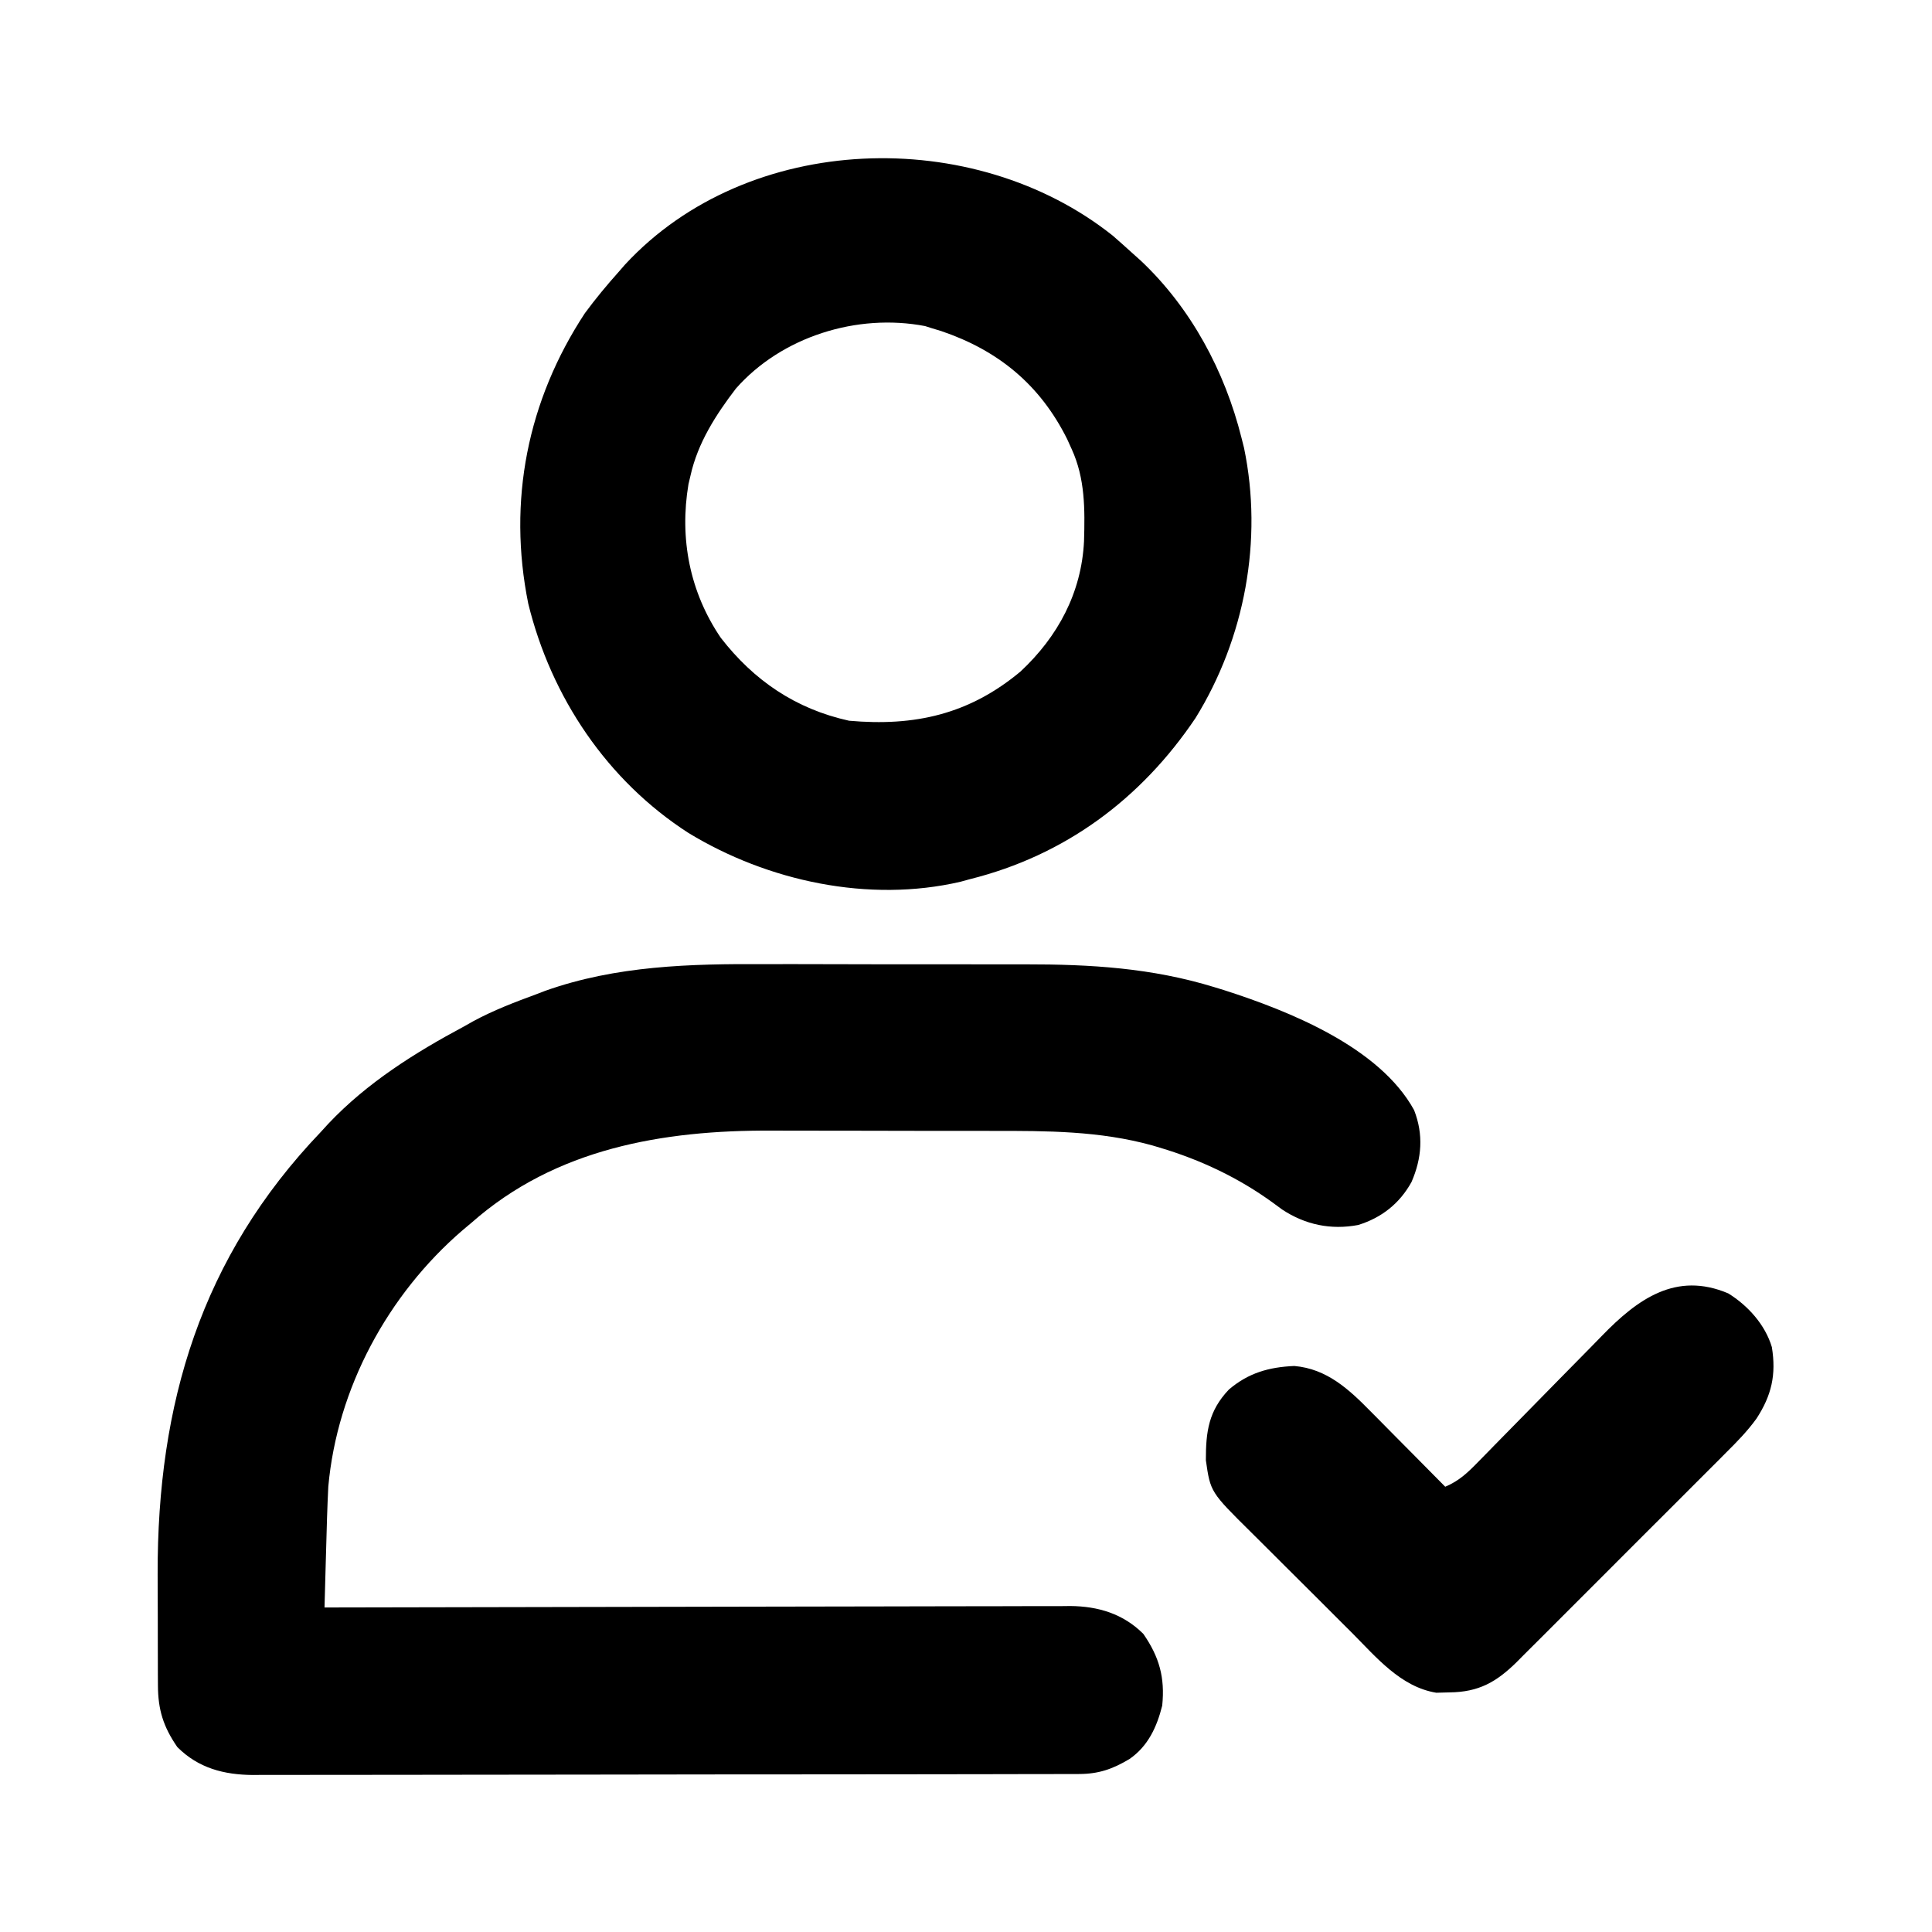
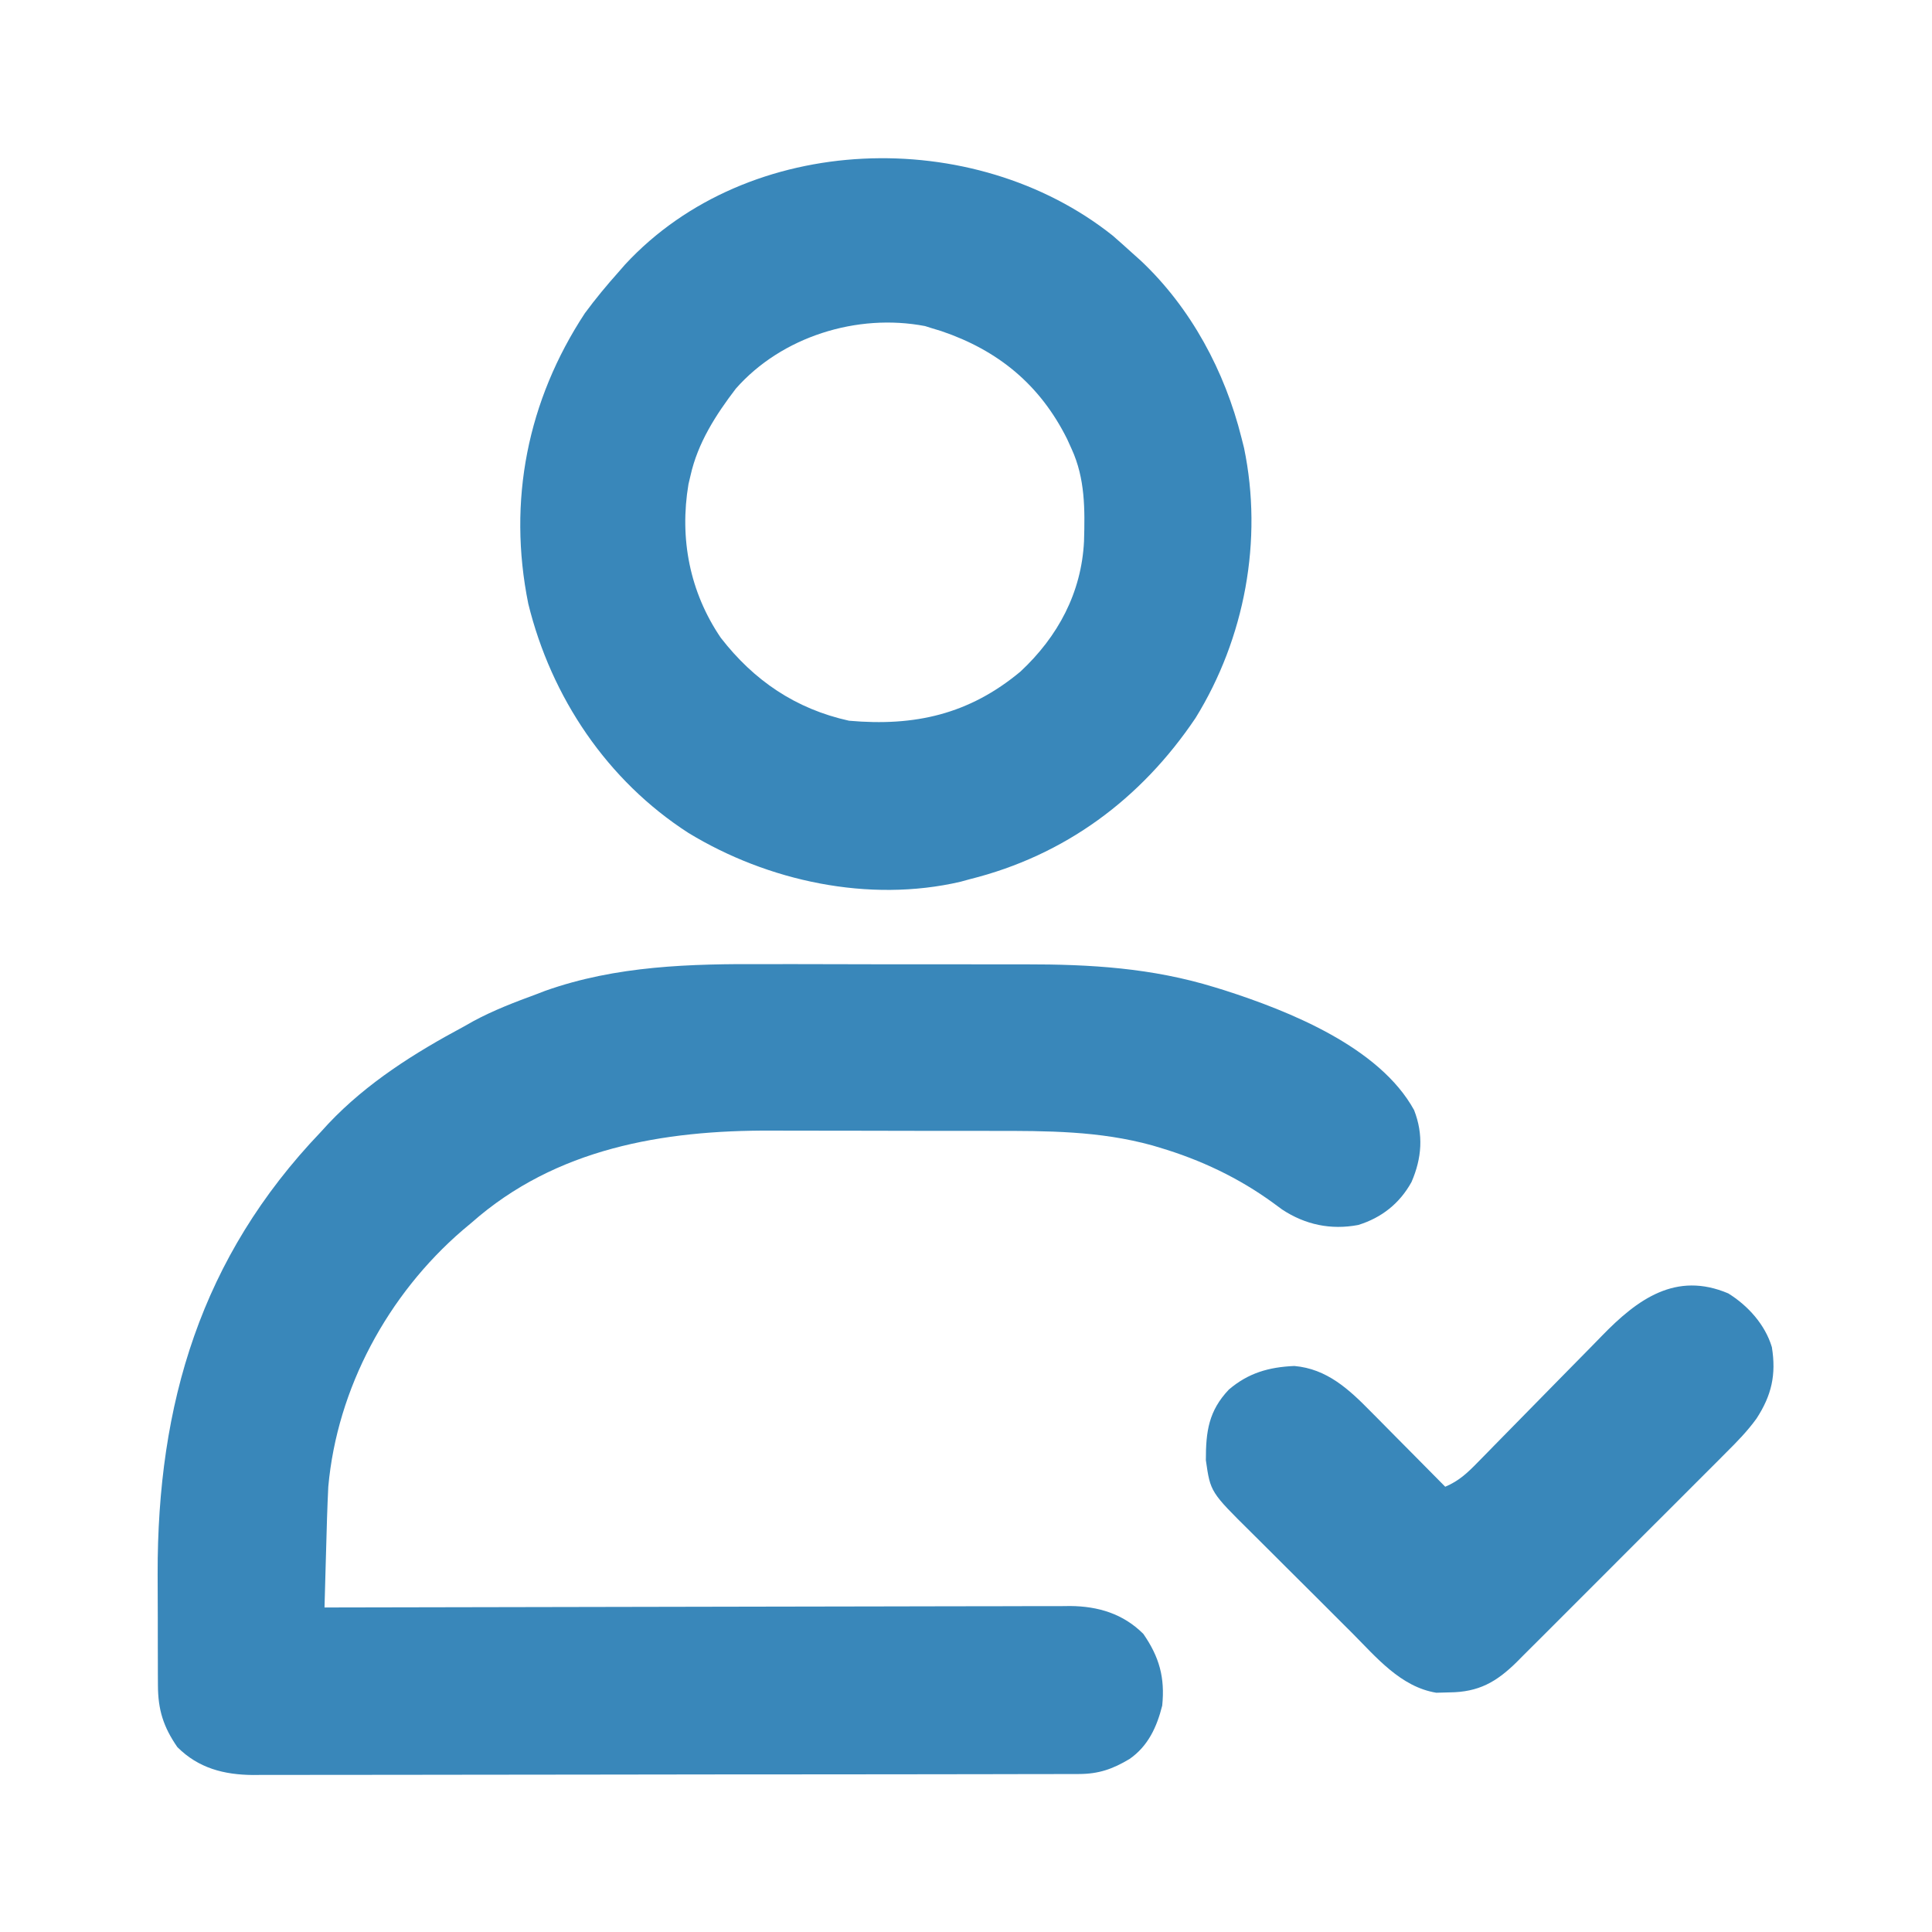
<svg xmlns="http://www.w3.org/2000/svg" version="1.1" width="512" height="512">
-   <path d="M0 0 C2.618 -0 5.237 -0.002 7.855 -0.004 C13.301 -0.007 18.748 0.006 24.195 0.03 C30.441 0.056 36.687 0.058 42.933 0.046 C49.016 0.035 55.098 0.042 61.181 0.056 C63.738 0.06 66.294 0.061 68.851 0.057 C86.195 0.042 102.386 0.993 119.074 6.121 C120.314 6.502 120.314 6.502 121.58 6.89 C138.928 12.451 162.799 22.016 171.949 38.684 C174.476 45.168 174.011 51.42 171.262 57.746 C168.141 63.408 163.326 67.232 157.121 69.133 C149.876 70.502 143.081 69.061 136.965 65.02 C136.197 64.455 135.428 63.89 134.637 63.309 C125.494 56.635 115.345 51.849 104.512 48.621 C103.553 48.335 103.553 48.335 102.574 48.042 C88.562 44.171 74.669 44.185 60.25 44.195 C58.025 44.191 55.8 44.187 53.575 44.182 C48.926 44.175 44.277 44.175 39.628 44.18 C33.719 44.186 27.81 44.169 21.901 44.146 C17.309 44.131 12.716 44.13 8.123 44.134 C5.947 44.133 3.771 44.128 1.595 44.118 C-27.135 44 -55.529 48.832 -77.801 68.496 C-78.606 69.172 -79.412 69.847 -80.242 70.543 C-99.994 87.551 -113.457 112.375 -115.801 138.496 C-116.073 144.011 -116.226 149.527 -116.371 155.047 C-116.414 156.548 -116.457 158.05 -116.5 159.551 C-116.605 163.2 -116.704 166.848 -116.801 170.496 C-115.757 170.493 -114.713 170.491 -113.637 170.488 C-88.232 170.421 -62.826 170.372 -37.42 170.341 C-25.134 170.325 -12.848 170.304 -0.562 170.27 C10.146 170.24 20.855 170.221 31.564 170.214 C37.234 170.21 42.904 170.201 48.573 170.179 C53.912 170.159 59.25 170.152 64.588 170.157 C66.546 170.156 68.504 170.15 70.461 170.138 C73.138 170.124 75.815 170.127 78.493 170.135 C79.263 170.127 80.033 170.118 80.827 170.109 C88.205 170.17 94.852 172.149 100.199 177.496 C104.435 183.62 105.954 189.069 105.199 196.496 C103.784 202.148 101.451 207.247 96.527 210.652 C92.028 213.344 88.326 214.618 83.137 214.628 C81.931 214.633 81.931 214.633 80.7 214.639 C79.823 214.638 78.945 214.637 78.04 214.637 C77.103 214.64 76.166 214.642 75.201 214.646 C72.054 214.654 68.906 214.656 65.759 214.657 C63.505 214.662 61.252 214.667 58.998 214.672 C52.87 214.685 46.742 214.692 40.613 214.696 C36.785 214.699 32.957 214.703 29.129 214.708 C18.526 214.72 7.923 214.73 -2.68 214.734 C-3.358 214.734 -4.036 214.734 -4.735 214.734 C-5.415 214.735 -6.095 214.735 -6.796 214.735 C-8.174 214.735 -9.552 214.736 -10.93 214.736 C-11.613 214.737 -12.297 214.737 -13.001 214.737 C-24.072 214.741 -35.144 214.758 -46.215 214.782 C-57.588 214.805 -68.961 214.818 -80.333 214.819 C-86.716 214.82 -93.099 214.826 -99.482 214.844 C-105.487 214.86 -111.492 214.862 -117.497 214.854 C-119.699 214.853 -121.902 214.857 -124.105 214.867 C-127.115 214.88 -130.124 214.874 -133.134 214.864 C-134.003 214.872 -134.872 214.88 -135.767 214.888 C-143.433 214.826 -150.206 213.091 -155.801 207.496 C-159.506 202.139 -160.92 197.611 -160.946 191.171 C-160.952 190.105 -160.959 189.039 -160.965 187.941 C-160.966 186.79 -160.968 185.639 -160.969 184.453 C-160.972 183.256 -160.975 182.059 -160.979 180.826 C-160.984 178.285 -160.986 175.744 -160.986 173.202 C-160.988 169.369 -161.006 165.535 -161.025 161.701 C-161.131 116.483 -149.534 77.691 -117.801 44.496 C-117.132 43.764 -116.463 43.032 -115.773 42.277 C-105.515 31.427 -92.883 23.496 -79.801 16.496 C-78.615 15.825 -78.615 15.825 -77.406 15.141 C-72.004 12.217 -66.304 10.053 -60.551 7.934 C-59.82 7.652 -59.09 7.371 -58.337 7.082 C-39.444 0.374 -19.814 -0.097 0 0 Z " fill="#000000" transform="translate(202.8008,255.5039)" />
-   <path d="M0 0 C1.727 1.5 3.436 3.02 5.125 4.562 C5.904 5.26 6.682 5.957 7.484 6.676 C20.759 19.195 29.73 35.96 34.125 53.562 C34.351 54.456 34.576 55.349 34.809 56.27 C39.873 80.685 35.013 106.715 21.961 127.832 C7.495 149.346 -12.7 164.285 -37.875 170.562 C-38.692 170.787 -39.51 171.011 -40.352 171.242 C-64.646 176.872 -91.399 171.102 -112.424 158.304 C-133.985 144.42 -148.794 122.326 -154.875 97.562 C-160.391 70.266 -155.082 43.706 -139.875 20.562 C-137.046 16.728 -134.053 13.112 -130.875 9.562 C-130.325 8.93 -129.774 8.297 -129.207 7.645 C-96.514 -27.632 -36.773 -29.275 0 0 Z M-99.875 40.562 C-105.18 47.505 -109.956 54.944 -111.875 63.562 C-112.055 64.323 -112.236 65.084 -112.422 65.867 C-114.847 80.29 -112.086 94.463 -103.875 106.562 C-95.079 117.926 -84.008 125.442 -69.875 128.562 C-52.474 130.109 -38.07 126.891 -24.438 115.531 C-14.491 106.257 -8.268 94.624 -7.598 81 C-7.351 72.541 -7.289 64.387 -10.875 56.562 C-11.277 55.676 -11.679 54.789 -12.094 53.875 C-19.284 39.494 -30.336 30.414 -45.465 25.289 C-46.26 25.049 -47.056 24.81 -47.875 24.562 C-48.483 24.369 -49.092 24.176 -49.719 23.977 C-67.696 20.524 -87.746 26.773 -99.875 40.562 Z " fill="#000000" transform="translate(294.875,62.4375)" />
-   <path d="M0 0 C5.221 3.241 9.774 8.284 11.551 14.234 C12.74 21.547 11.476 27.034 7.476 33.178 C5.067 36.507 2.28 39.36 -0.635 42.245 C-1.279 42.895 -1.924 43.545 -2.588 44.215 C-4.7 46.339 -6.822 48.453 -8.945 50.566 C-10.426 52.05 -11.907 53.533 -13.387 55.017 C-16.482 58.116 -19.581 61.209 -22.685 64.299 C-26.657 68.254 -30.616 72.223 -34.571 76.195 C-37.622 79.257 -40.68 82.312 -43.741 85.365 C-45.204 86.826 -46.664 88.288 -48.122 89.754 C-50.161 91.8 -52.209 93.836 -54.26 95.87 C-54.857 96.474 -55.454 97.077 -56.069 97.698 C-61.454 103.002 -66.144 105.665 -73.887 105.734 C-75.039 105.765 -76.192 105.796 -77.379 105.828 C-86.819 104.285 -93.28 96.425 -99.75 89.93 C-100.762 88.922 -101.775 87.914 -102.788 86.907 C-104.898 84.806 -107.003 82.699 -109.104 80.588 C-111.786 77.894 -114.484 75.217 -117.187 72.543 C-119.278 70.471 -121.359 68.389 -123.438 66.304 C-124.429 65.313 -125.423 64.325 -126.42 63.341 C-137.238 52.639 -137.238 52.639 -138.445 44.207 C-138.456 36.582 -137.707 31.13 -132.352 25.484 C-127.189 21.075 -121.739 19.529 -115.012 19.234 C-106.368 19.978 -100.533 25.407 -94.738 31.312 C-94.17 31.884 -93.601 32.455 -93.015 33.044 C-91.218 34.853 -89.427 36.668 -87.637 38.484 C-86.412 39.719 -85.187 40.954 -83.961 42.188 C-80.973 45.198 -77.99 48.214 -75.012 51.234 C-71.385 49.708 -69.121 47.559 -66.386 44.756 C-65.474 43.828 -64.563 42.901 -63.623 41.944 C-63.14 41.448 -62.657 40.952 -62.16 40.441 C-60.638 38.88 -59.109 37.326 -57.577 35.775 C-53.223 31.363 -48.88 26.943 -44.552 22.507 C-41.899 19.79 -39.235 17.086 -36.562 14.389 C-35.552 13.364 -34.546 12.335 -33.545 11.3 C-24.064 1.508 -13.863 -5.89 0 0 Z " fill="#000000" transform="translate(458.0117,342.7656)" />
+   <path d="M0 0 C2.618 -0 5.237 -0.002 7.855 -0.004 C13.301 -0.007 18.748 0.006 24.195 0.03 C30.441 0.056 36.687 0.058 42.933 0.046 C49.016 0.035 55.098 0.042 61.181 0.056 C63.738 0.06 66.294 0.061 68.851 0.057 C86.195 0.042 102.386 0.993 119.074 6.121 C120.314 6.502 120.314 6.502 121.58 6.89 C138.928 12.451 162.799 22.016 171.949 38.684 C174.476 45.168 174.011 51.42 171.262 57.746 C168.141 63.408 163.326 67.232 157.121 69.133 C149.876 70.502 143.081 69.061 136.965 65.02 C136.197 64.455 135.428 63.89 134.637 63.309 C125.494 56.635 115.345 51.849 104.512 48.621 C103.553 48.335 103.553 48.335 102.574 48.042 C88.562 44.171 74.669 44.185 60.25 44.195 C58.025 44.191 55.8 44.187 53.575 44.182 C48.926 44.175 44.277 44.175 39.628 44.18 C33.719 44.186 27.81 44.169 21.901 44.146 C17.309 44.131 12.716 44.13 8.123 44.134 C5.947 44.133 3.771 44.128 1.595 44.118 C-27.135 44 -55.529 48.832 -77.801 68.496 C-78.606 69.172 -79.412 69.847 -80.242 70.543 C-99.994 87.551 -113.457 112.375 -115.801 138.496 C-116.073 144.011 -116.226 149.527 -116.371 155.047 C-116.414 156.548 -116.457 158.05 -116.5 159.551 C-116.605 163.2 -116.704 166.848 -116.801 170.496 C-115.757 170.493 -114.713 170.491 -113.637 170.488 C-88.232 170.421 -62.826 170.372 -37.42 170.341 C-25.134 170.325 -12.848 170.304 -0.562 170.27 C10.146 170.24 20.855 170.221 31.564 170.214 C37.234 170.21 42.904 170.201 48.573 170.179 C53.912 170.159 59.25 170.152 64.588 170.157 C66.546 170.156 68.504 170.15 70.461 170.138 C73.138 170.124 75.815 170.127 78.493 170.135 C79.263 170.127 80.033 170.118 80.827 170.109 C88.205 170.17 94.852 172.149 100.199 177.496 C104.435 183.62 105.954 189.069 105.199 196.496 C103.784 202.148 101.451 207.247 96.527 210.652 C92.028 213.344 88.326 214.618 83.137 214.628 C81.931 214.633 81.931 214.633 80.7 214.639 C79.823 214.638 78.945 214.637 78.04 214.637 C77.103 214.64 76.166 214.642 75.201 214.646 C72.054 214.654 68.906 214.656 65.759 214.657 C63.505 214.662 61.252 214.667 58.998 214.672 C52.87 214.685 46.742 214.692 40.613 214.696 C36.785 214.699 32.957 214.703 29.129 214.708 C18.526 214.72 7.923 214.73 -2.68 214.734 C-3.358 214.734 -4.036 214.734 -4.735 214.734 C-5.415 214.735 -6.095 214.735 -6.796 214.735 C-8.174 214.735 -9.552 214.736 -10.93 214.736 C-11.613 214.737 -12.297 214.737 -13.001 214.737 C-24.072 214.741 -35.144 214.758 -46.215 214.782 C-57.588 214.805 -68.961 214.818 -80.333 214.819 C-86.716 214.82 -93.099 214.826 -99.482 214.844 C-105.487 214.86 -111.492 214.862 -117.497 214.854 C-119.699 214.853 -121.902 214.857 -124.105 214.867 C-127.115 214.88 -130.124 214.874 -133.134 214.864 C-134.003 214.872 -134.872 214.88 -135.767 214.888 C-143.433 214.826 -150.206 213.091 -155.801 207.496 C-159.506 202.139 -160.92 197.611 -160.946 191.171 C-160.952 190.105 -160.959 189.039 -160.965 187.941 C-160.966 186.79 -160.968 185.639 -160.969 184.453 C-160.972 183.256 -160.975 182.059 -160.979 180.826 C-160.984 178.285 -160.986 175.744 -160.986 173.202 C-160.988 169.369 -161.006 165.535 -161.025 161.701 C-161.131 116.483 -149.534 77.691 -117.801 44.496 C-117.132 43.764 -116.463 43.032 -115.773 42.277 C-105.515 31.427 -92.883 23.496 -79.801 16.496 C-78.615 15.825 -78.615 15.825 -77.406 15.141 C-72.004 12.217 -66.304 10.053 -60.551 7.934 C-59.82 7.652 -59.09 7.371 -58.337 7.082 C-39.444 0.374 -19.814 -0.097 0 0 Z " fill="#3987ba" transform="translate(202.8008,255.5039)" />
+   <path d="M0 0 C1.727 1.5 3.436 3.02 5.125 4.562 C5.904 5.26 6.682 5.957 7.484 6.676 C20.759 19.195 29.73 35.96 34.125 53.562 C34.351 54.456 34.576 55.349 34.809 56.27 C39.873 80.685 35.013 106.715 21.961 127.832 C7.495 149.346 -12.7 164.285 -37.875 170.562 C-38.692 170.787 -39.51 171.011 -40.352 171.242 C-64.646 176.872 -91.399 171.102 -112.424 158.304 C-133.985 144.42 -148.794 122.326 -154.875 97.562 C-160.391 70.266 -155.082 43.706 -139.875 20.562 C-137.046 16.728 -134.053 13.112 -130.875 9.562 C-130.325 8.93 -129.774 8.297 -129.207 7.645 C-96.514 -27.632 -36.773 -29.275 0 0 Z M-99.875 40.562 C-105.18 47.505 -109.956 54.944 -111.875 63.562 C-112.055 64.323 -112.236 65.084 -112.422 65.867 C-114.847 80.29 -112.086 94.463 -103.875 106.562 C-95.079 117.926 -84.008 125.442 -69.875 128.562 C-52.474 130.109 -38.07 126.891 -24.438 115.531 C-14.491 106.257 -8.268 94.624 -7.598 81 C-7.351 72.541 -7.289 64.387 -10.875 56.562 C-11.277 55.676 -11.679 54.789 -12.094 53.875 C-19.284 39.494 -30.336 30.414 -45.465 25.289 C-46.26 25.049 -47.056 24.81 -47.875 24.562 C-48.483 24.369 -49.092 24.176 -49.719 23.977 C-67.696 20.524 -87.746 26.773 -99.875 40.562 Z " fill="#3987ba" transform="translate(294.875,62.4375)" />
+   <path d="M0 0 C5.221 3.241 9.774 8.284 11.551 14.234 C12.74 21.547 11.476 27.034 7.476 33.178 C5.067 36.507 2.28 39.36 -0.635 42.245 C-1.279 42.895 -1.924 43.545 -2.588 44.215 C-4.7 46.339 -6.822 48.453 -8.945 50.566 C-10.426 52.05 -11.907 53.533 -13.387 55.017 C-16.482 58.116 -19.581 61.209 -22.685 64.299 C-26.657 68.254 -30.616 72.223 -34.571 76.195 C-37.622 79.257 -40.68 82.312 -43.741 85.365 C-45.204 86.826 -46.664 88.288 -48.122 89.754 C-50.161 91.8 -52.209 93.836 -54.26 95.87 C-54.857 96.474 -55.454 97.077 -56.069 97.698 C-61.454 103.002 -66.144 105.665 -73.887 105.734 C-75.039 105.765 -76.192 105.796 -77.379 105.828 C-86.819 104.285 -93.28 96.425 -99.75 89.93 C-100.762 88.922 -101.775 87.914 -102.788 86.907 C-104.898 84.806 -107.003 82.699 -109.104 80.588 C-111.786 77.894 -114.484 75.217 -117.187 72.543 C-119.278 70.471 -121.359 68.389 -123.438 66.304 C-124.429 65.313 -125.423 64.325 -126.42 63.341 C-137.238 52.639 -137.238 52.639 -138.445 44.207 C-138.456 36.582 -137.707 31.13 -132.352 25.484 C-127.189 21.075 -121.739 19.529 -115.012 19.234 C-106.368 19.978 -100.533 25.407 -94.738 31.312 C-94.17 31.884 -93.601 32.455 -93.015 33.044 C-91.218 34.853 -89.427 36.668 -87.637 38.484 C-86.412 39.719 -85.187 40.954 -83.961 42.188 C-80.973 45.198 -77.99 48.214 -75.012 51.234 C-71.385 49.708 -69.121 47.559 -66.386 44.756 C-65.474 43.828 -64.563 42.901 -63.623 41.944 C-63.14 41.448 -62.657 40.952 -62.16 40.441 C-60.638 38.88 -59.109 37.326 -57.577 35.775 C-53.223 31.363 -48.88 26.943 -44.552 22.507 C-41.899 19.79 -39.235 17.086 -36.562 14.389 C-35.552 13.364 -34.546 12.335 -33.545 11.3 C-24.064 1.508 -13.863 -5.89 0 0 Z " fill="#3987ba" transform="translate(458.0117,342.7656)" />
</svg>
